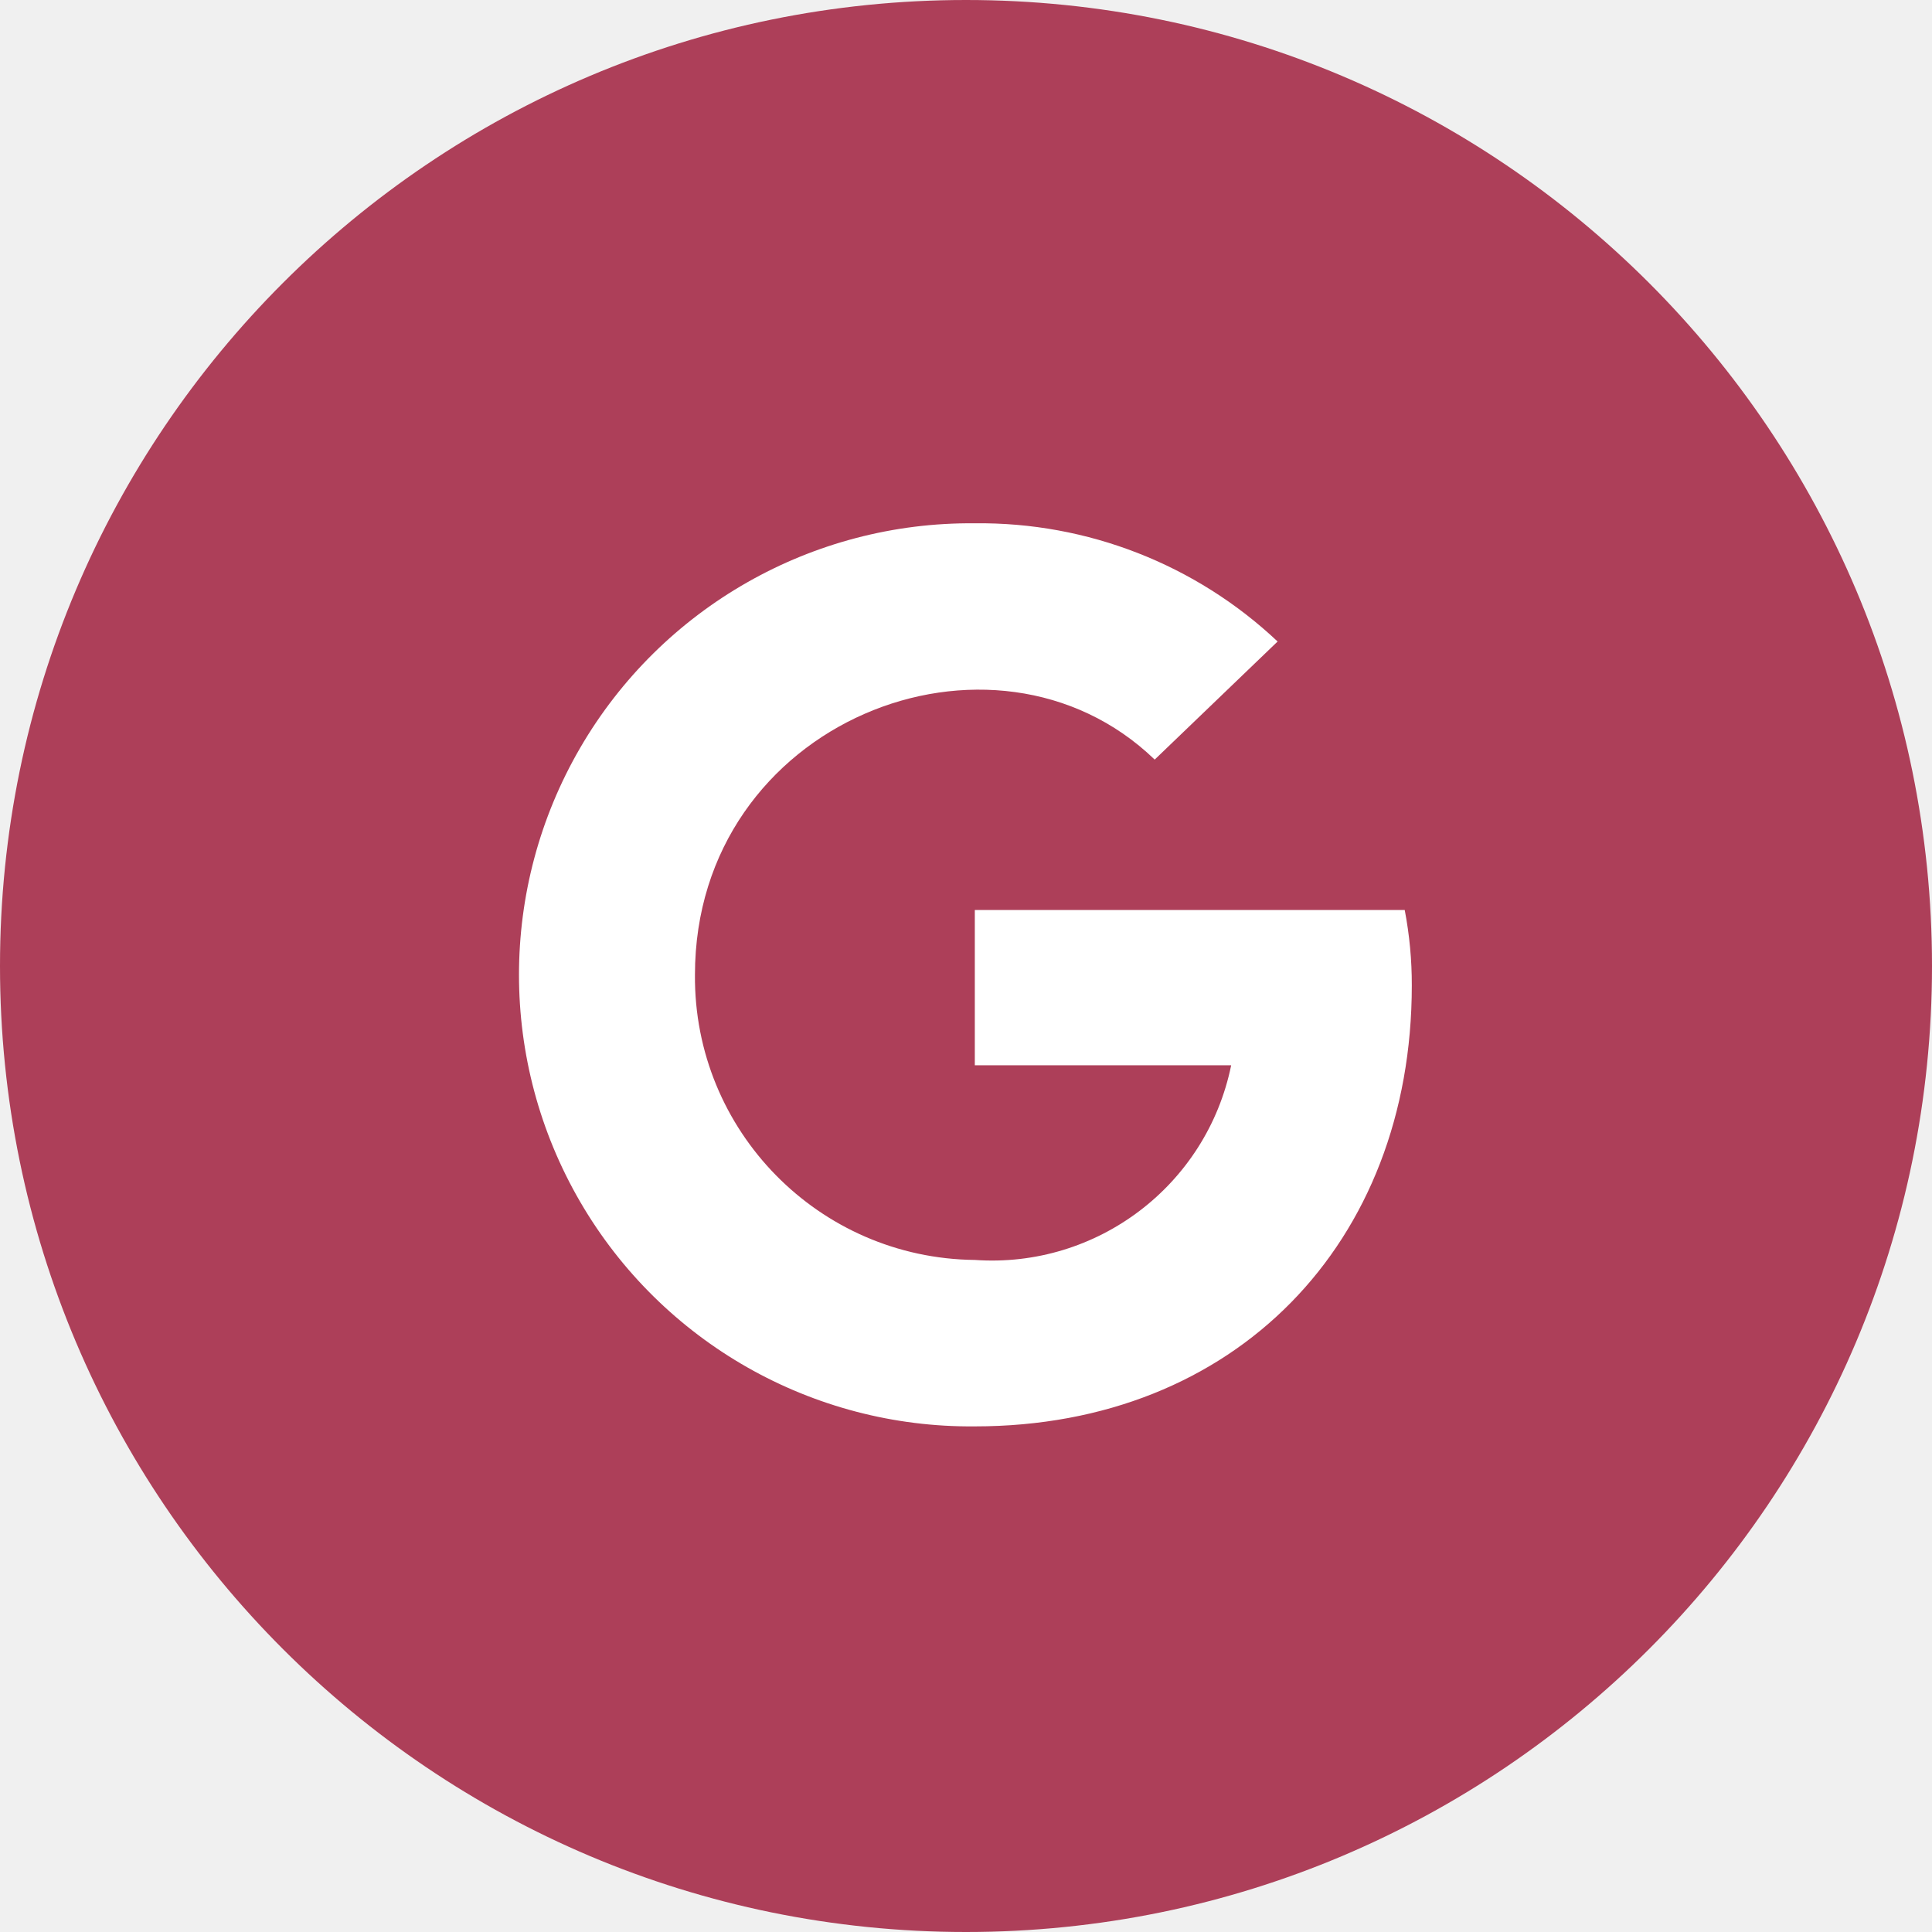
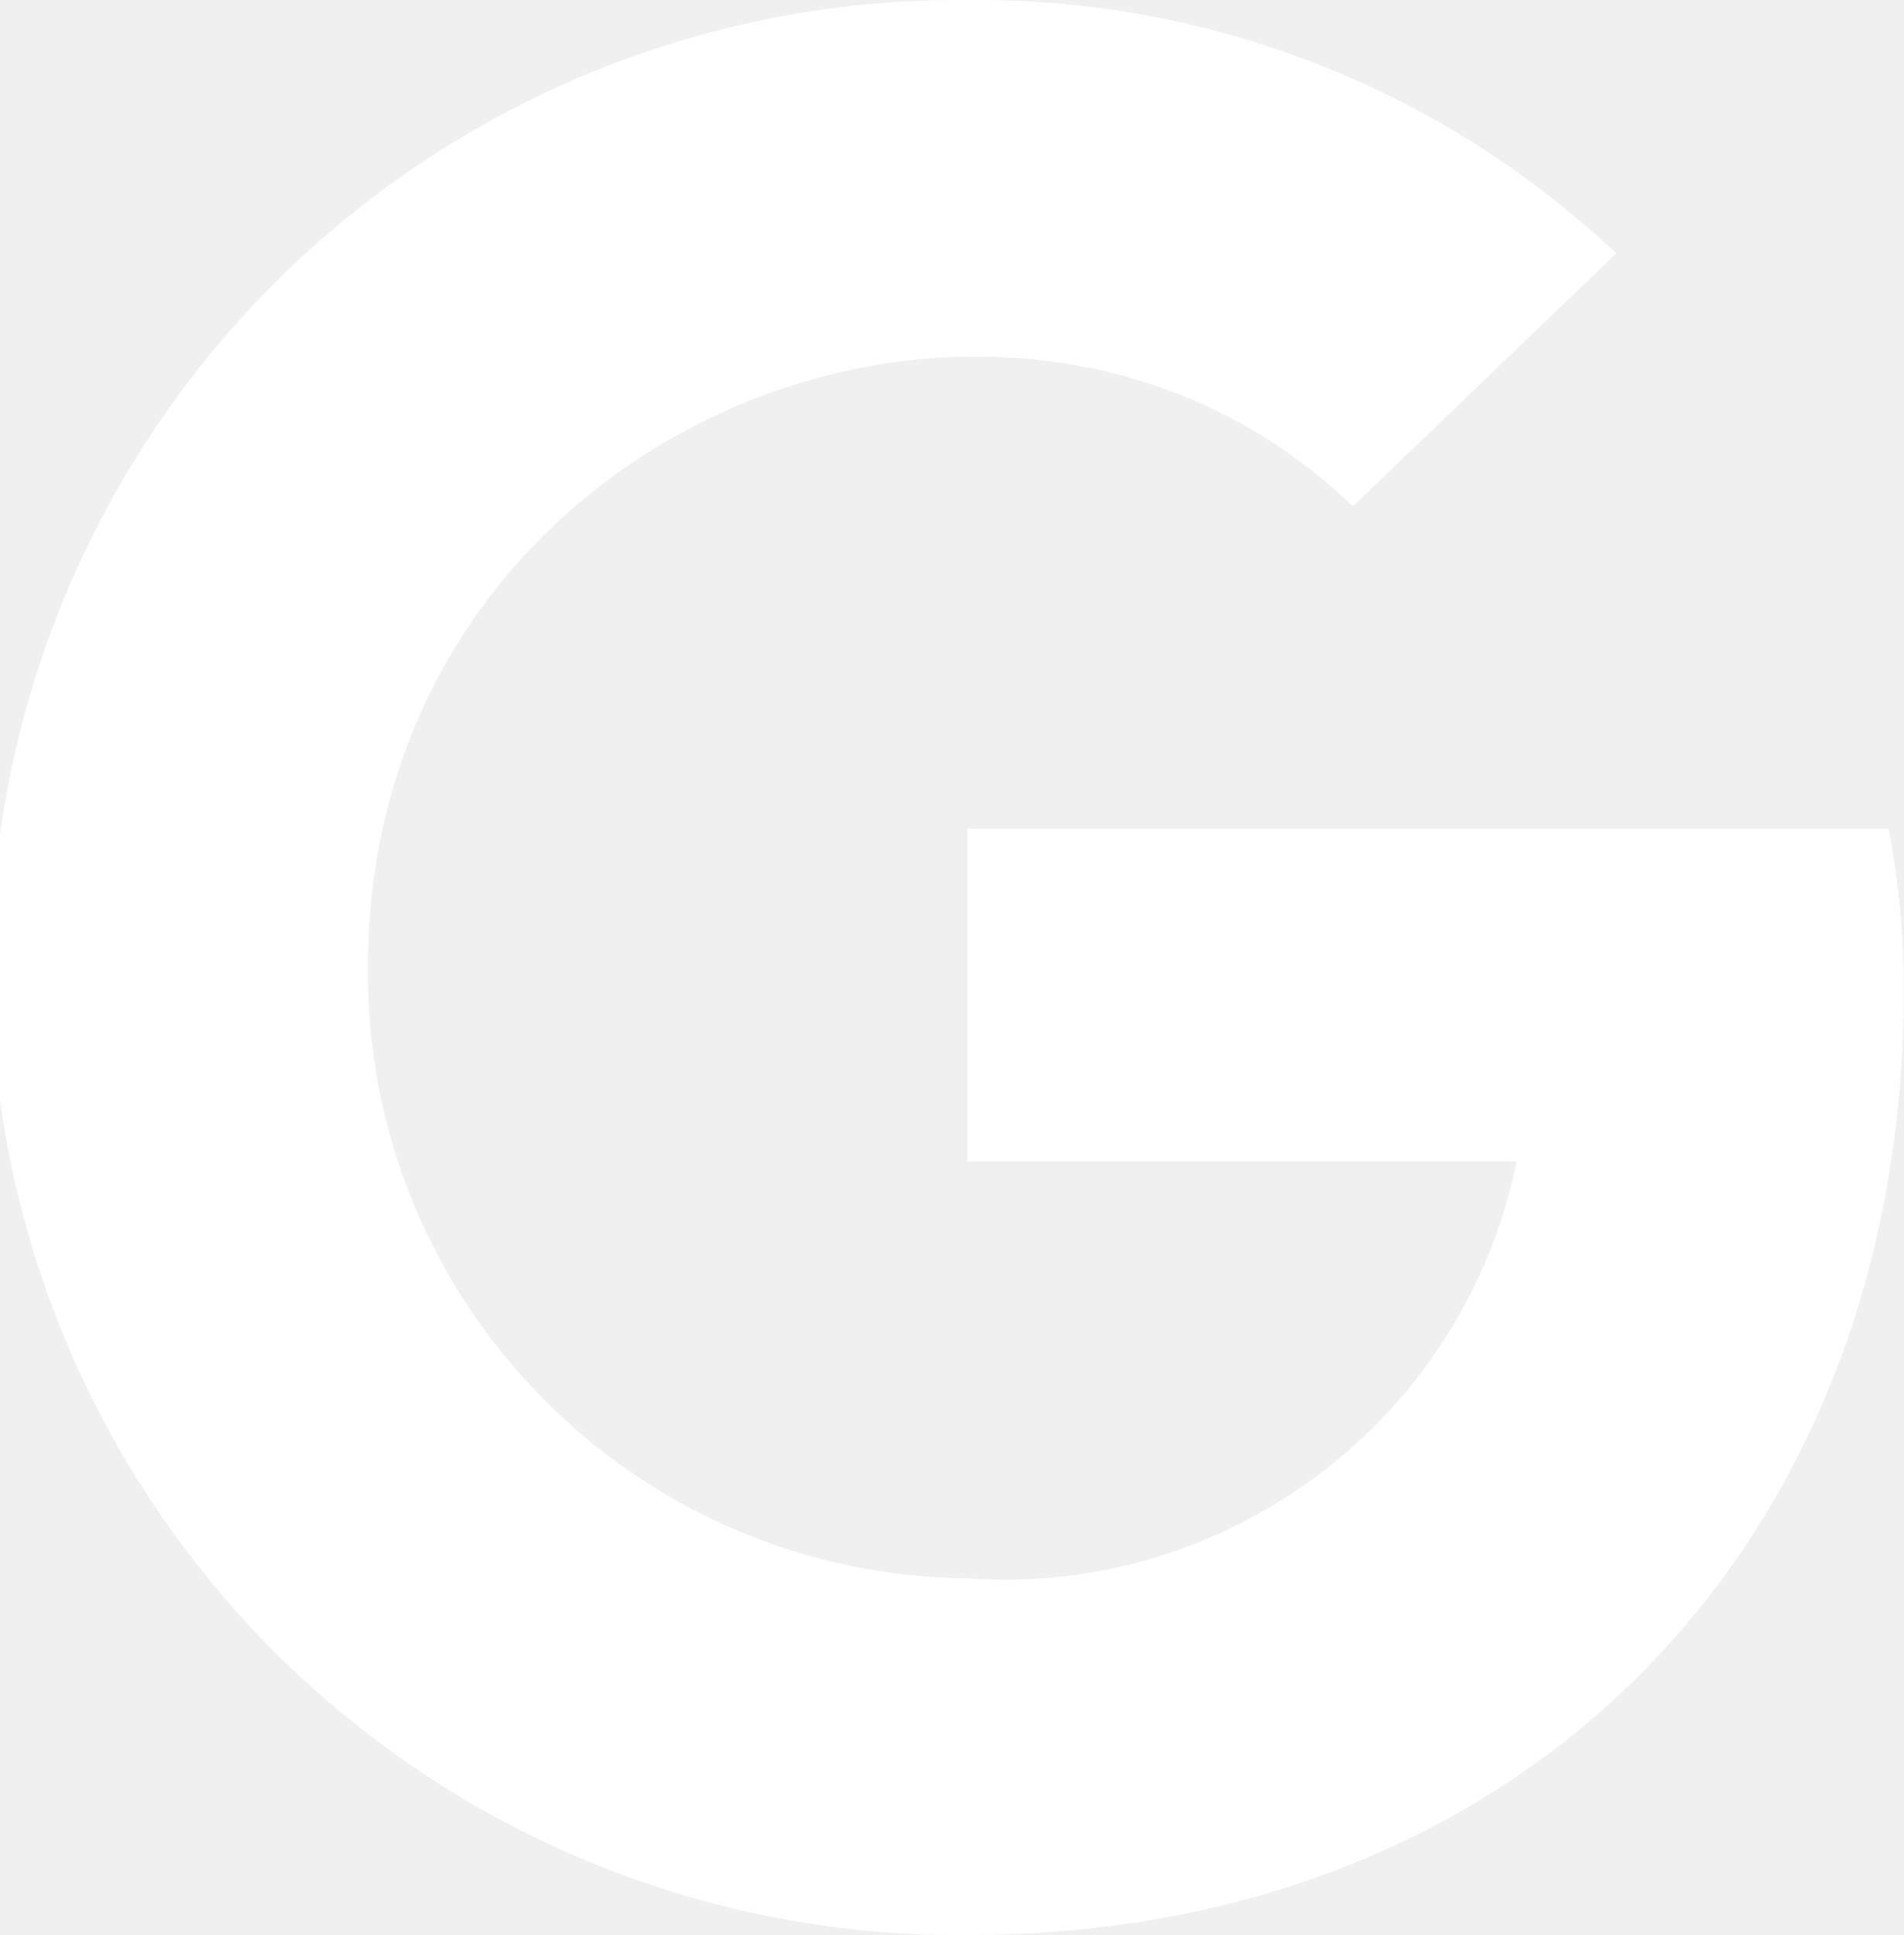
- <svg xmlns="http://www.w3.org/2000/svg" id="Component_19_1" data-name="Component 19 – 1" width="48" height="48" viewBox="0 0 48 48">
-   <rect id="Rectangle_142" data-name="Rectangle 142" width="48" height="48" rx="24" fill="#ad3f59" />
-   <g id="Group_833" data-name="Group 833" transform="translate(-28.238 2)">
+ <svg xmlns="http://www.w3.org/2000/svg" width="22.076" height="22.438" viewBox="0 0 22.076 22.438">
+   <g id="Group_833" data-name="Group 833" transform="translate(-41.238 -11)">
    <path id="Icon_awesome-google" data-name="Icon awesome-google" d="M22.076,12.044c0,6.4-4.383,10.956-10.857,10.956a11.219,11.219,0,1,1,0-22.437A10.789,10.789,0,0,1,18.742,3.5L15.688,6.434C11.694,2.58,4.266,5.475,4.266,11.781a7.027,7.027,0,0,0,6.953,7.084,6.066,6.066,0,0,0,6.369-4.836H11.219V10.171H21.9A9.835,9.835,0,0,1,22.076,12.044Z" transform="translate(41.238 10.438)" fill="#fff" />
  </g>
</svg>
